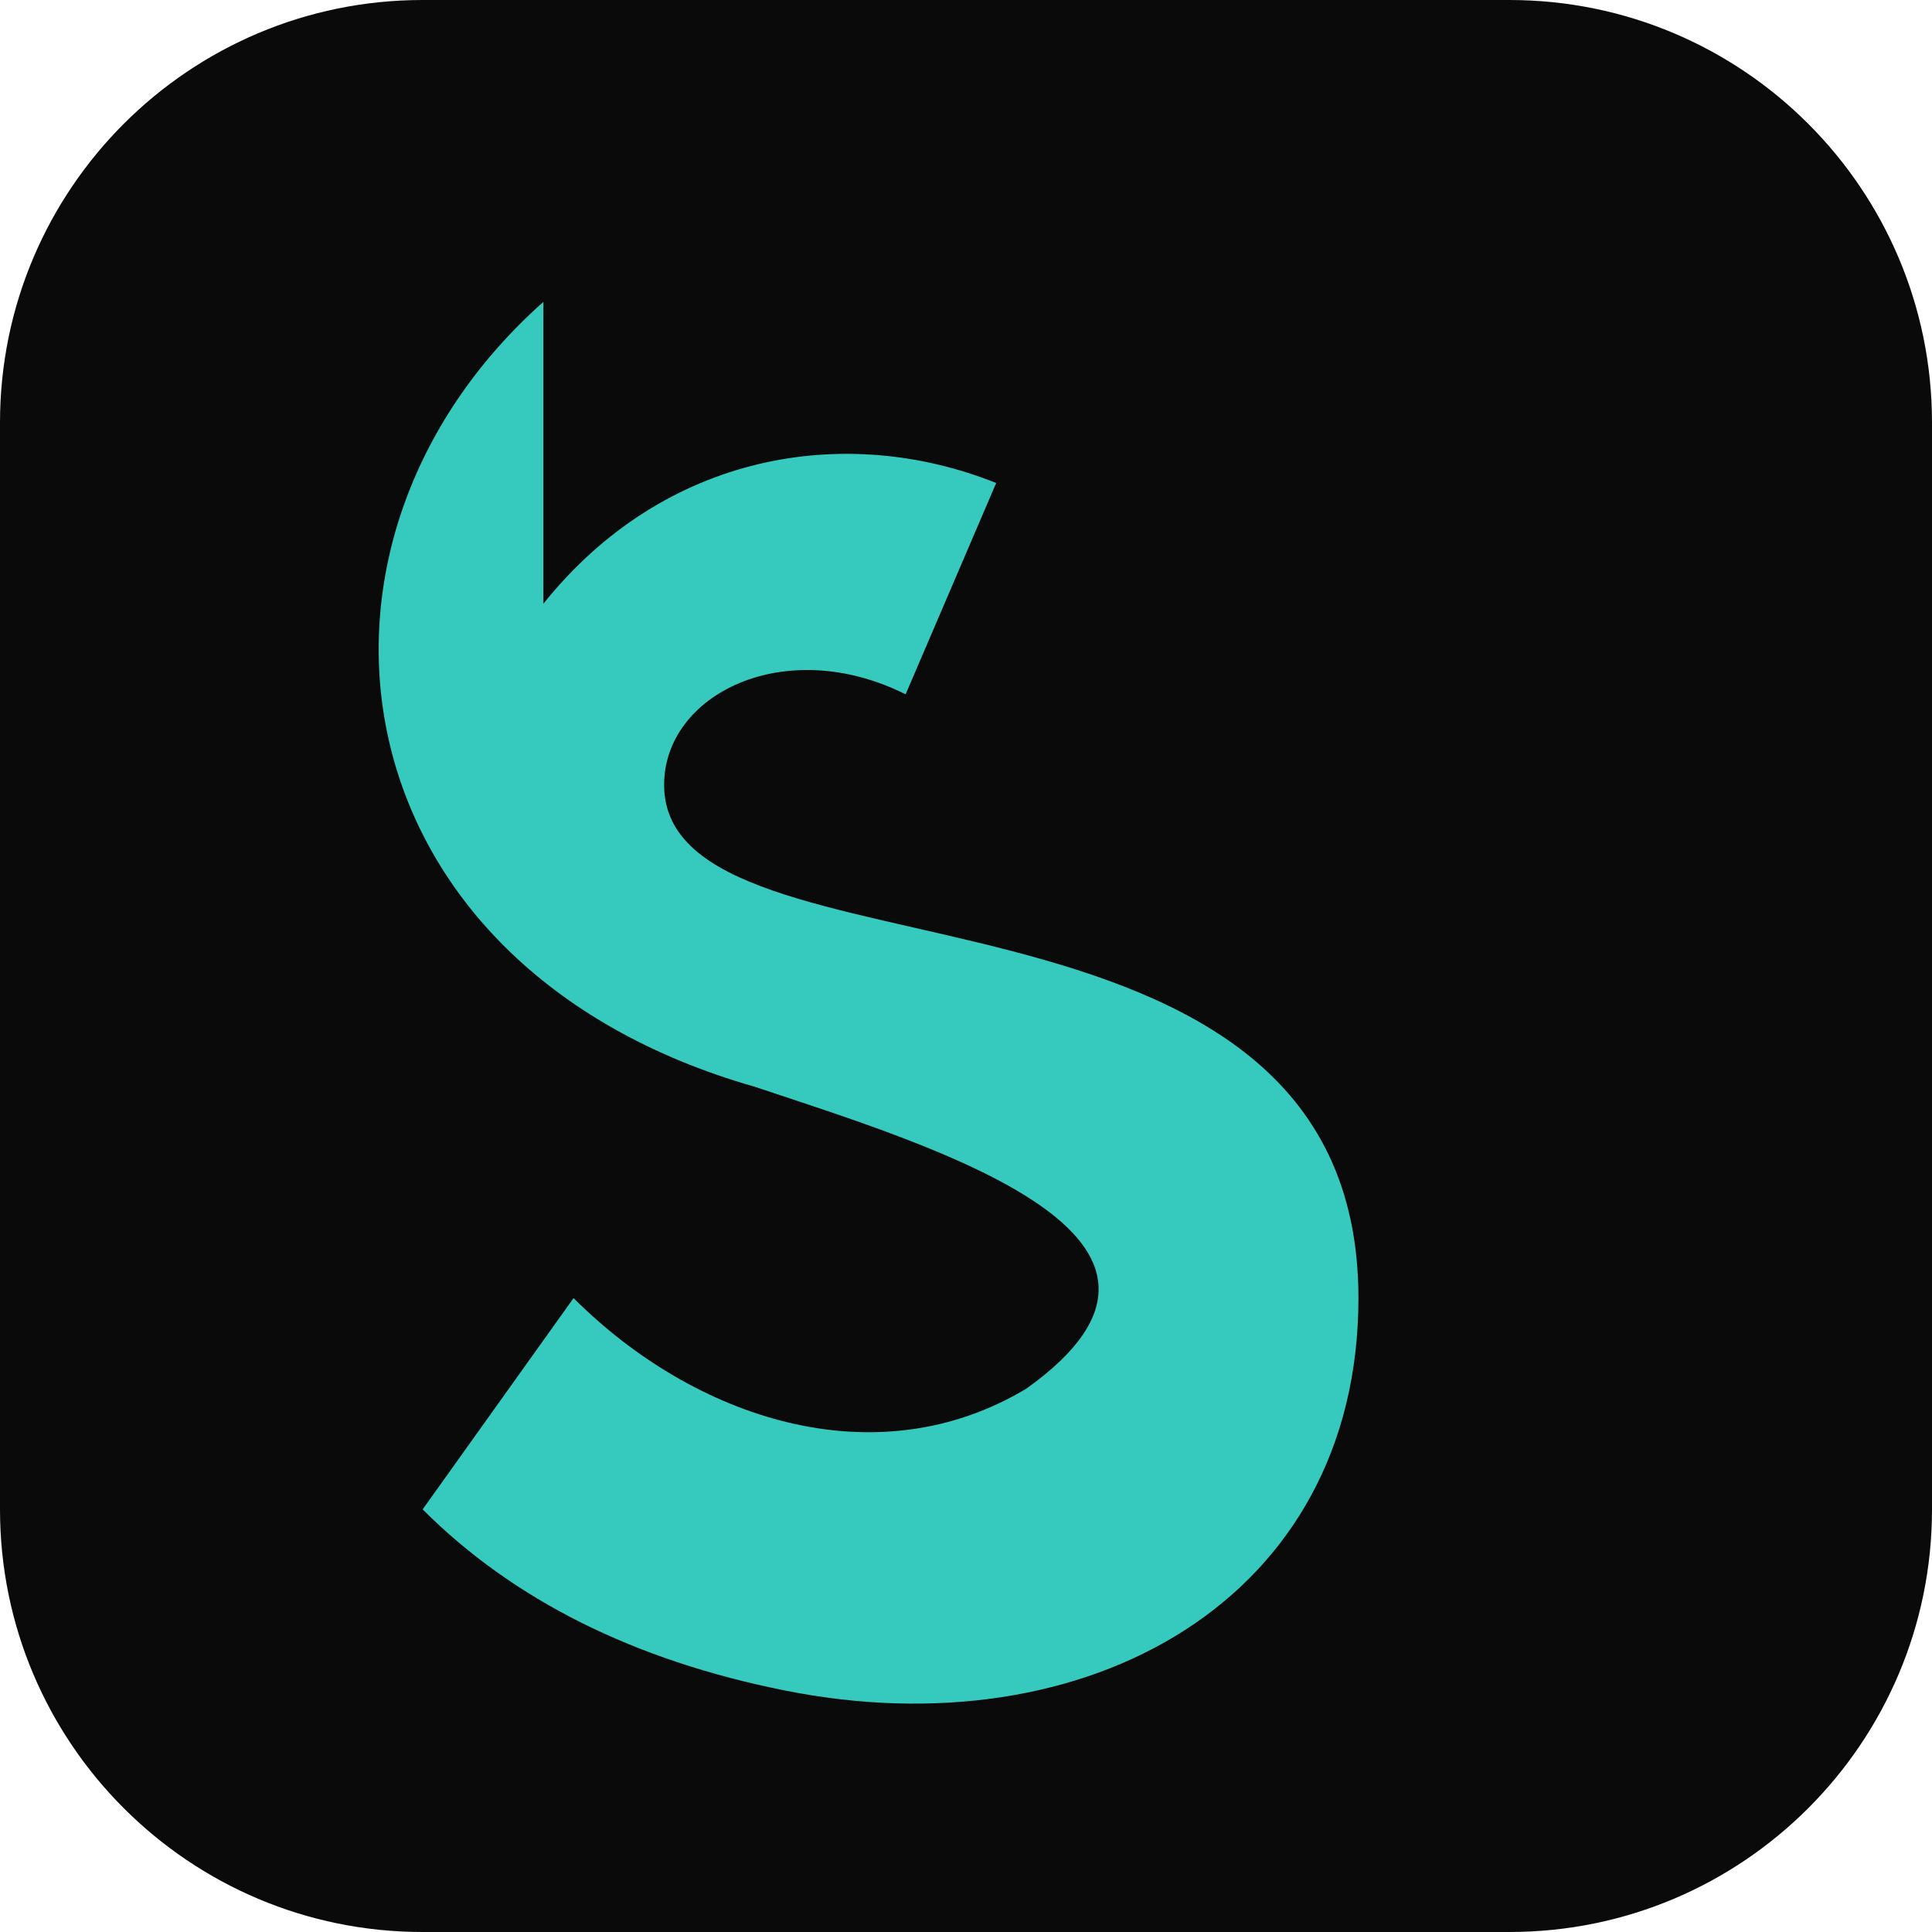
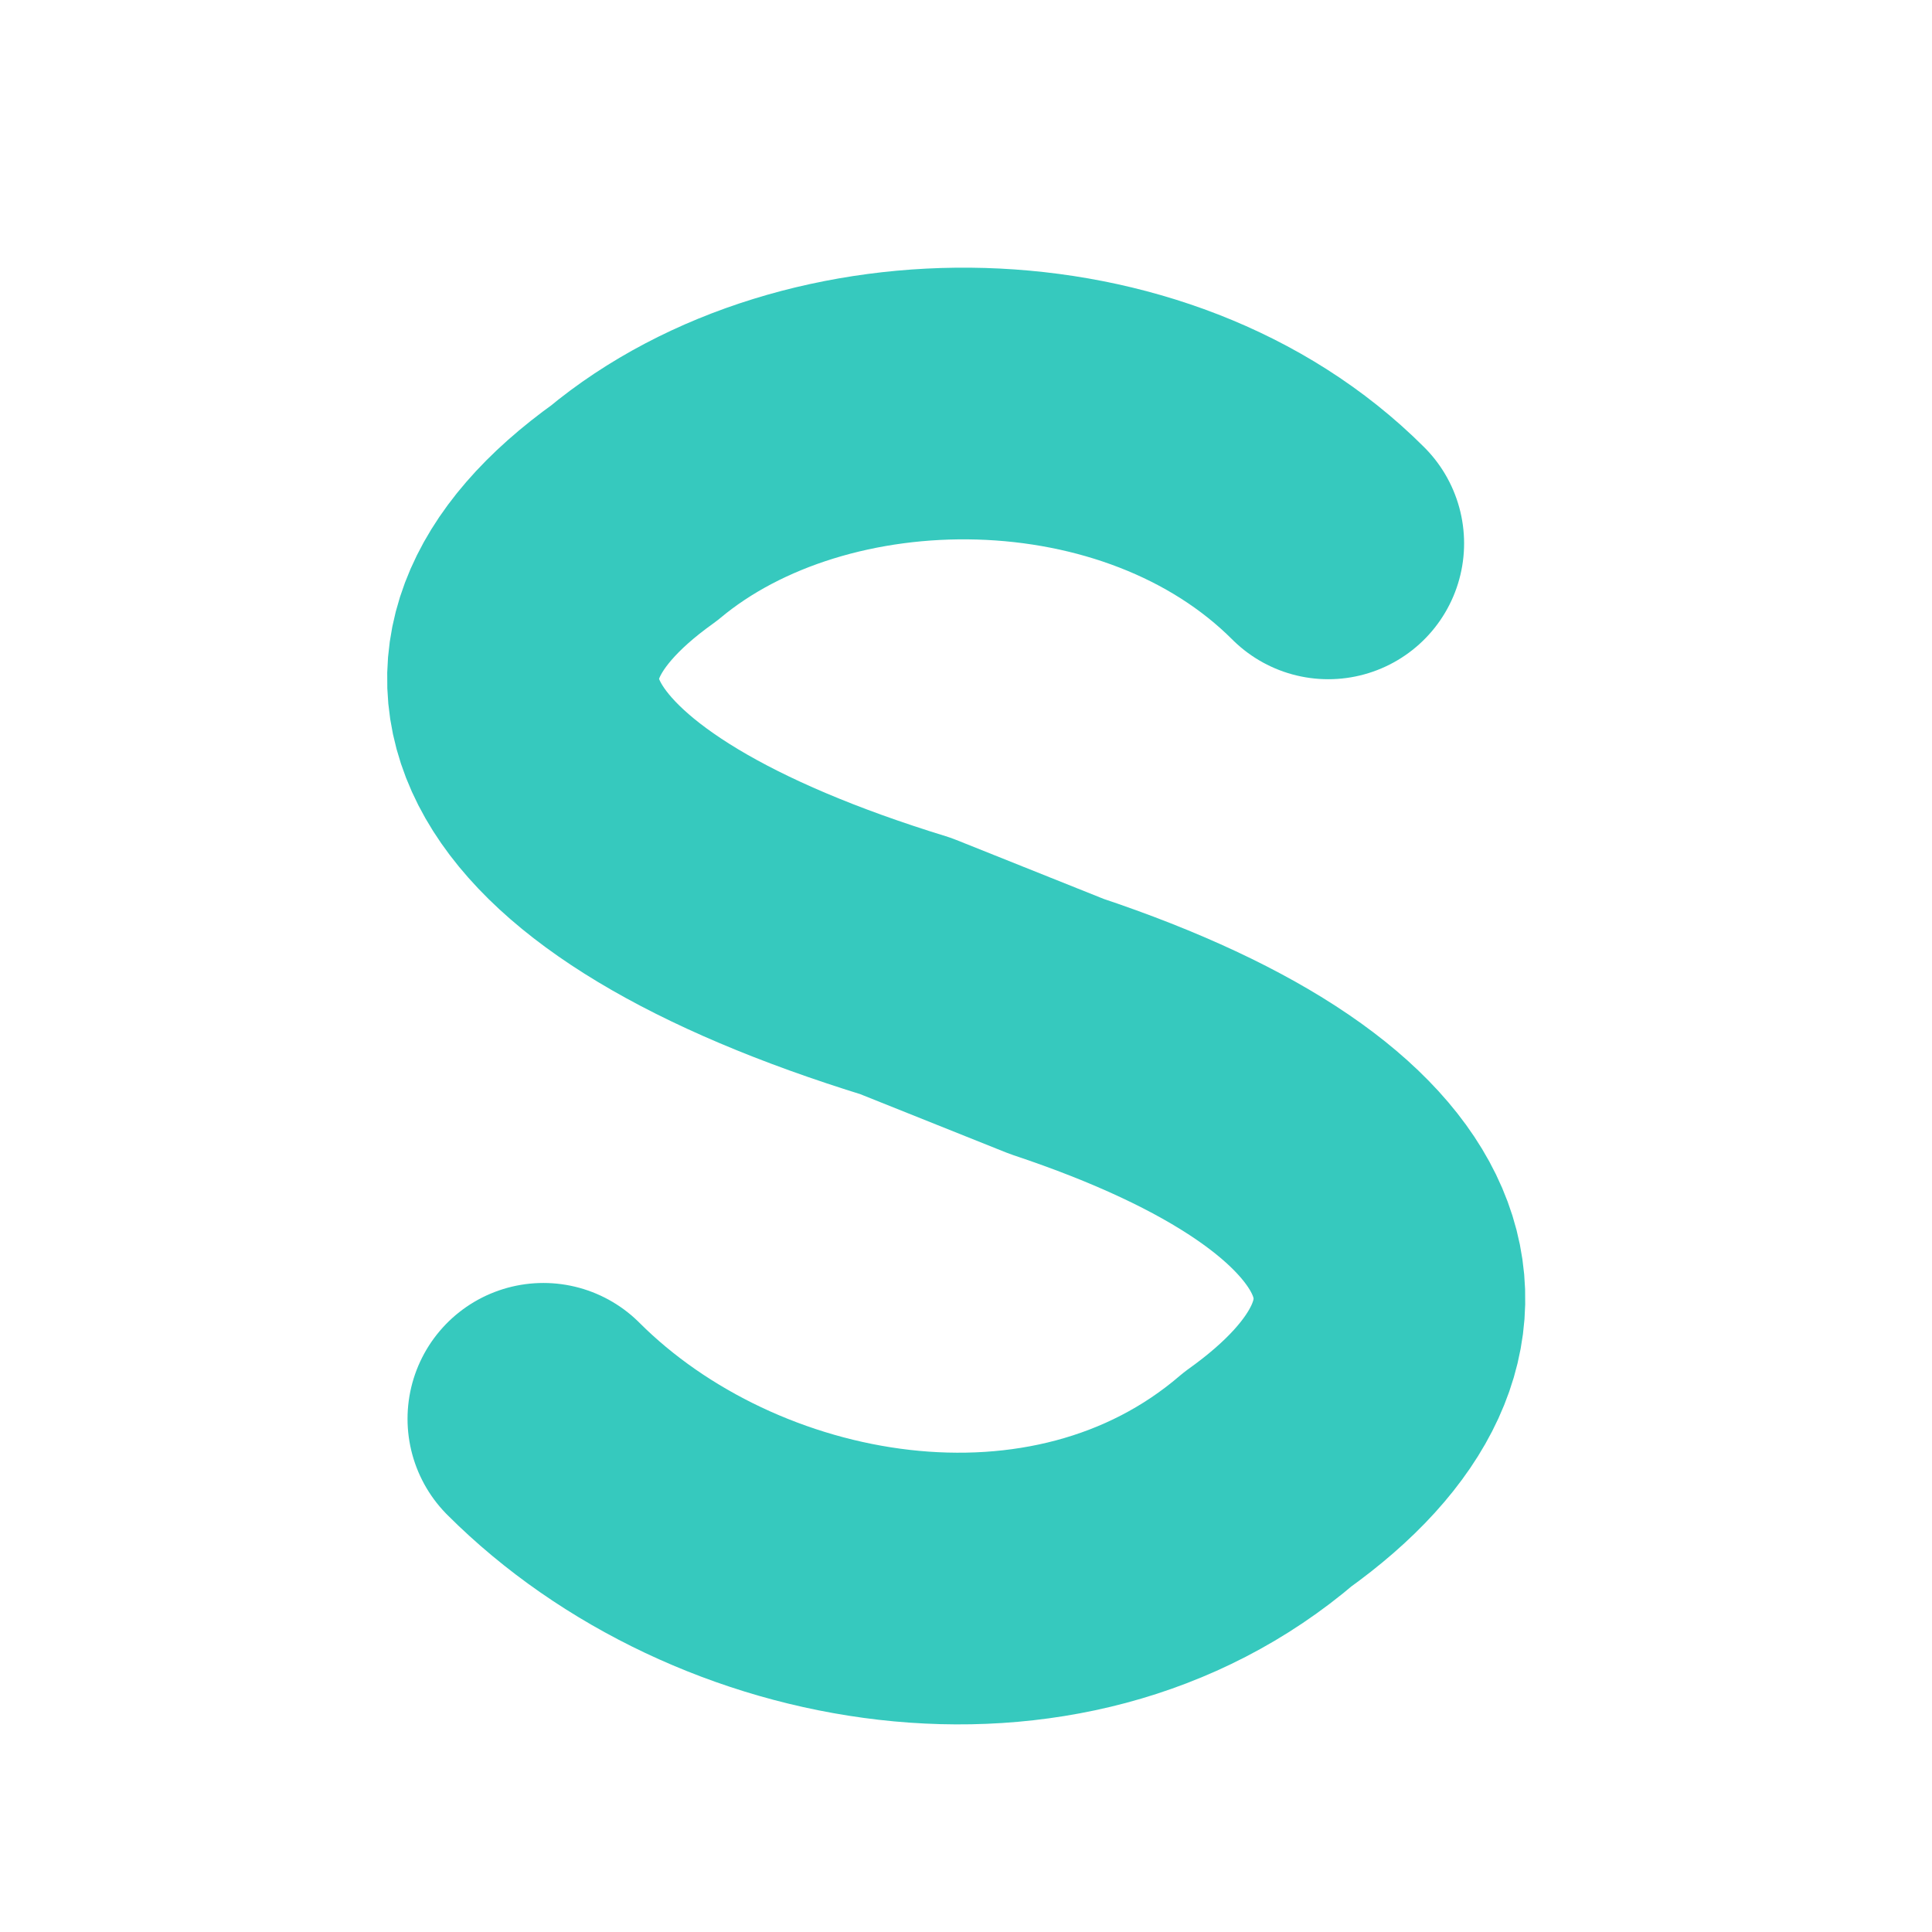
- <svg xmlns="http://www.w3.org/2000/svg" viewBox="0 0 64 64">
-   <rect width="64" height="64" rx="14" fill="#0A0A0B" />
-   <path d="M18 20c4-5 10-6 15-4l-3 7c-4-2-8 0-8 3 0 7 23 2 23 17 0 10-9 15-19 13-5-1-9-3-12-6l5-7c4 4 10 6 15 3 7-5-3-8-9-10-14-4-16-18-7-26z" fill="#36C9BE" />
+ <svg xmlns="http://www.w3.org/2000/svg" viewBox="0 0 64 64" role="img" aria-label="S">
+   <path d="M44 18C38 12 27 12 21 17C14 22 17 28 30 32L35 34C47 38 49 44 42 49C35 55 24 53 18 47" fill="none" stroke="#36C9BE" stroke-width="9" stroke-linecap="round" stroke-linejoin="round" />
</svg>
